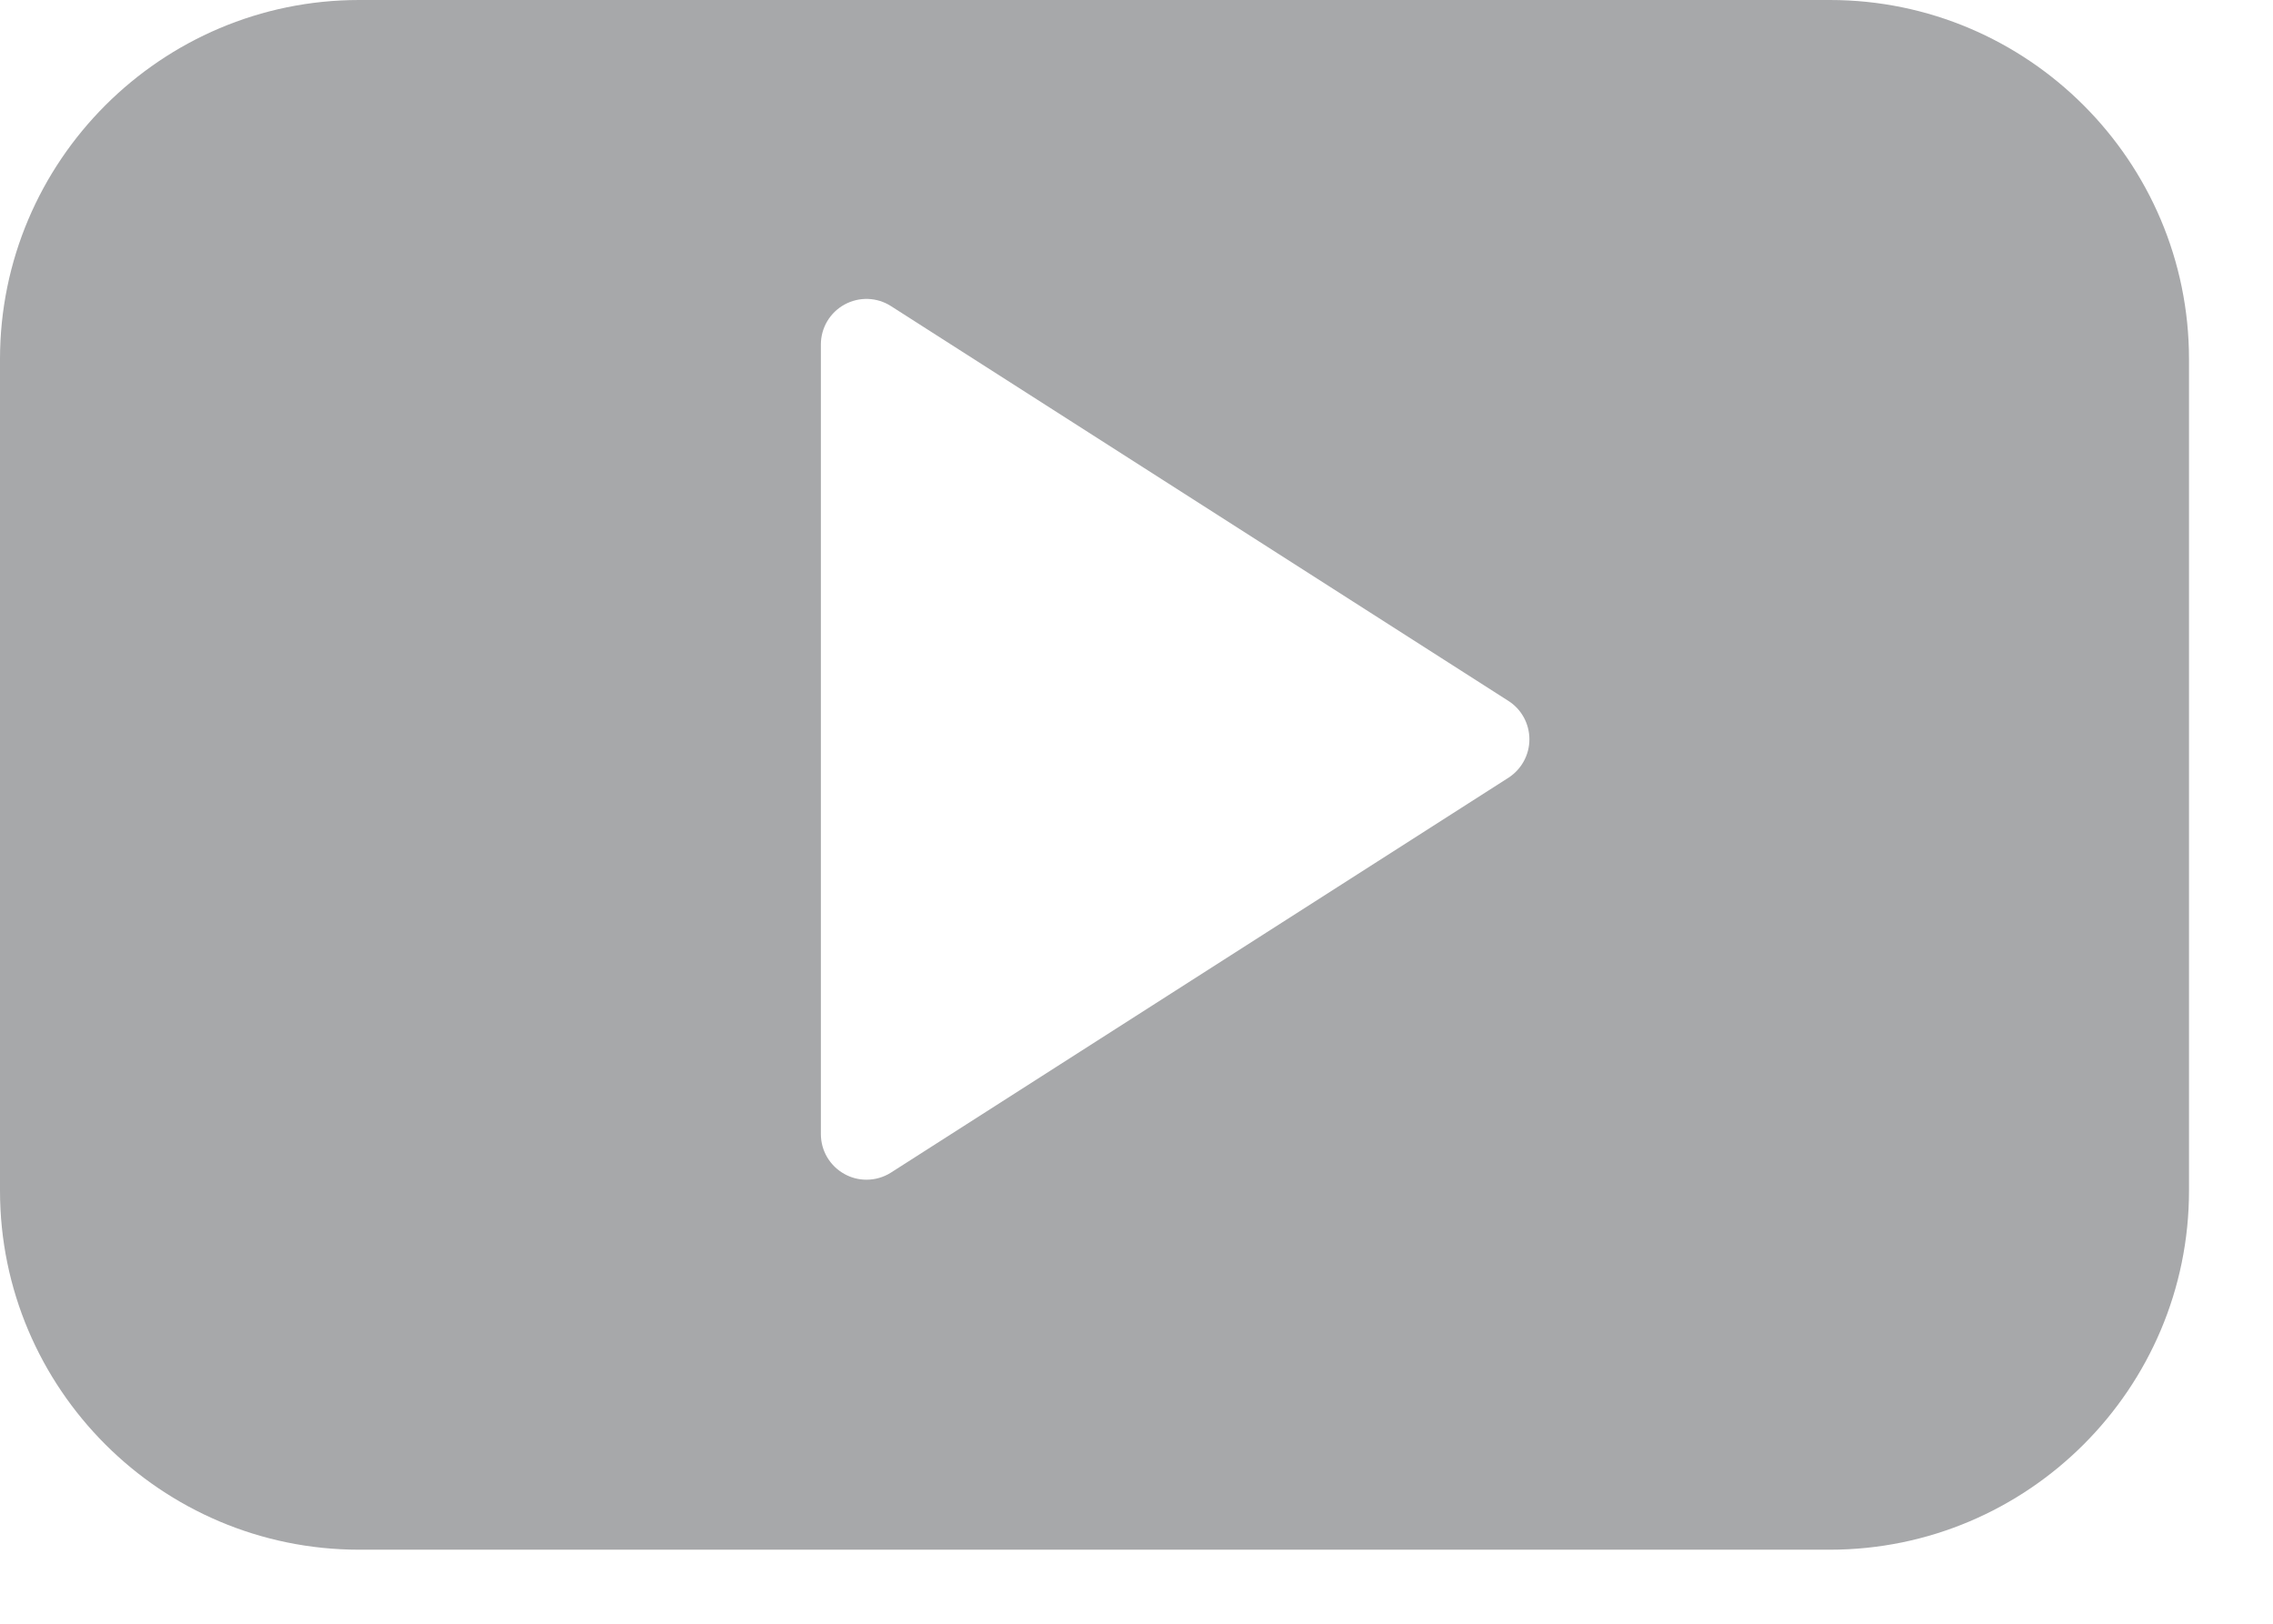
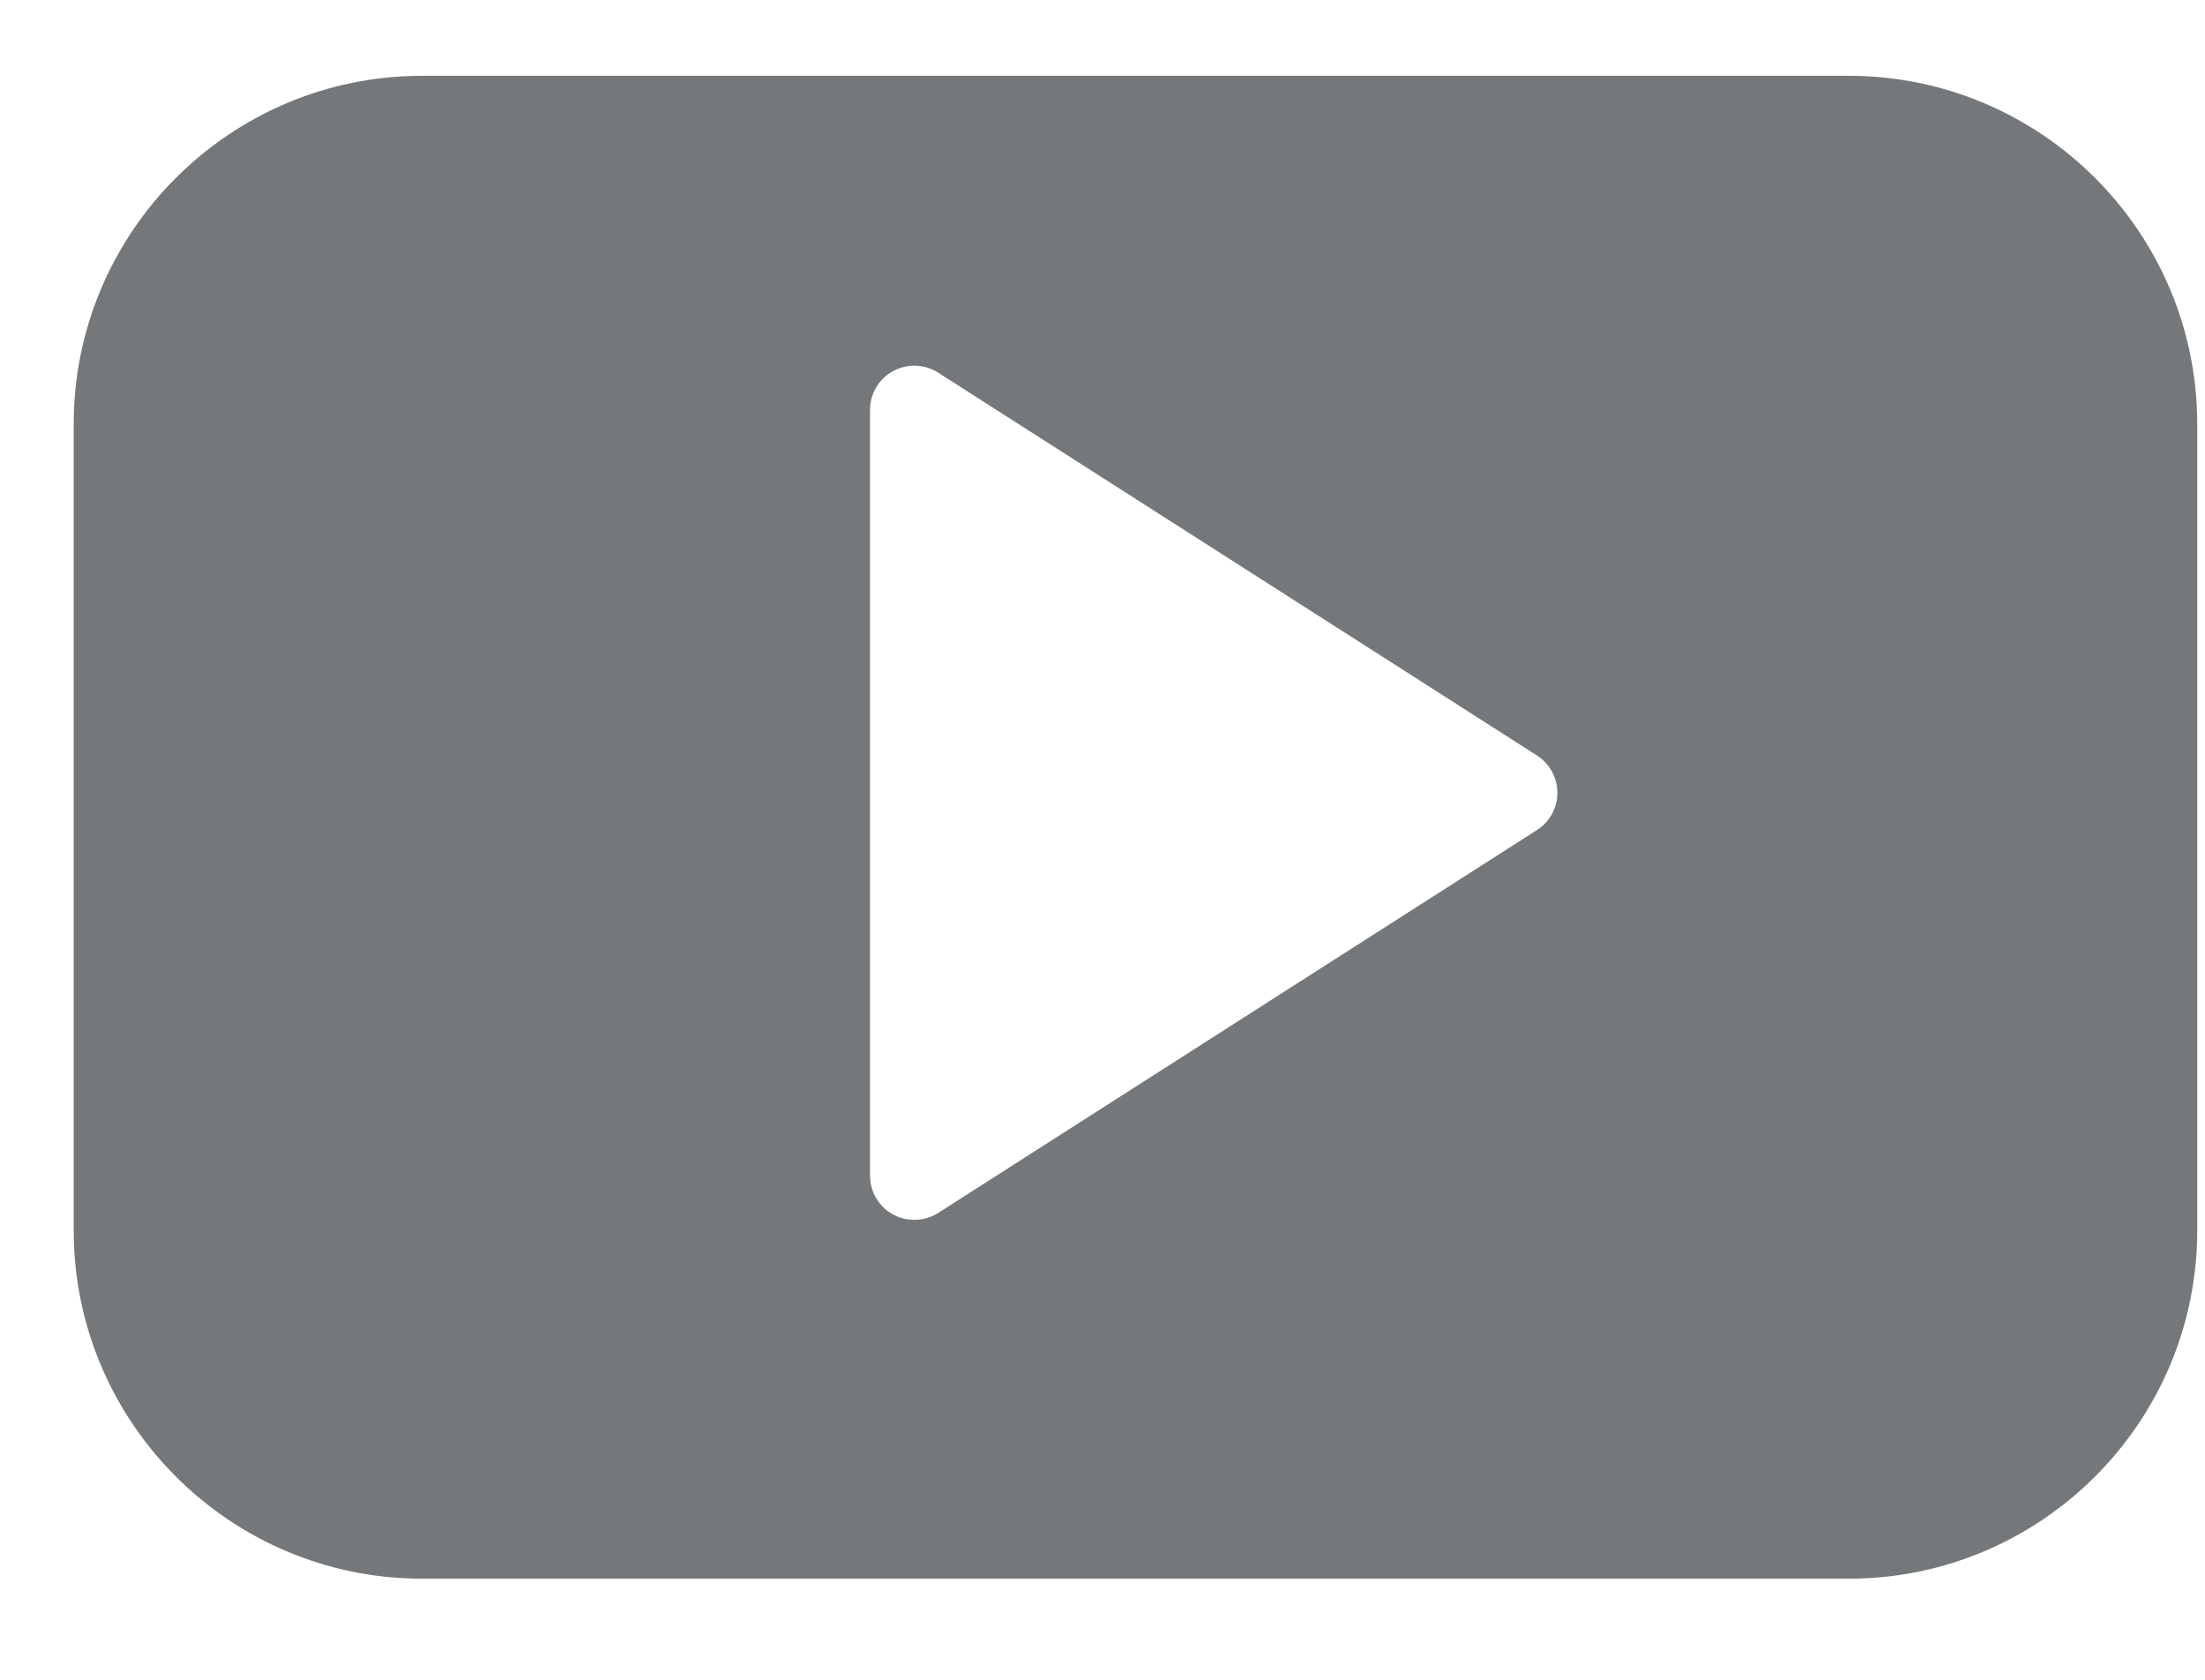
- <svg xmlns="http://www.w3.org/2000/svg" width="21px" height="15px" viewBox="0 0 21 15" version="1.1">
+ <svg xmlns="http://www.w3.org/2000/svg" width="21px" height="16px" viewBox="0 0 21 16" version="1.1">
  <defs />
  <g id="Page-1" stroke="none" stroke-width="1" fill="none" fill-rule="evenodd">
-     <g id="youtube-icon" fill="#A7A8AA">
-       <path d="M13.936,7.185 L8.232,10.832 C8.163,10.876 8.085,10.898 8.005,10.898 C7.935,10.898 7.866,10.881 7.803,10.846 C7.668,10.772 7.584,10.631 7.584,10.477 L7.584,3.182 C7.584,3.028 7.668,2.887 7.803,2.813 C7.939,2.739 8.103,2.745 8.232,2.828 L13.936,6.475 C14.057,6.552 14.13,6.686 14.13,6.83 C14.13,6.973 14.057,7.107 13.936,7.185 M16.906,-8.8817842e-16 L3.318,-8.8817842e-16 C1.489,-8.8817842e-16 0,1.489 0,3.318 L0,10.999 C0,12.828 1.489,14.316 3.318,14.316 L16.906,14.316 C18.735,14.316 20.224,12.828 20.224,10.999 L20.224,3.318 C20.224,1.489 18.735,-8.8817842e-16 16.906,-8.8817842e-16" id="Fill-121" />
+     <g id="2.0-Sold-Out---1366px" transform="translate(-45, -482)" fill="#75787B">
+       <g id="Group-2" transform="translate(45, 482)">
+         <path d="M14.638,7.906 L8.934,11.554 C8.865,11.597 8.786,11.619 8.707,11.619 C8.637,11.619 8.568,11.602 8.505,11.568 C8.37,11.494 8.286,11.352 8.286,11.198 L8.286,3.904 C8.286,3.75 8.37,3.608 8.505,3.535 C8.641,3.461 8.805,3.467 8.934,3.549 L14.638,7.196 C14.759,7.274 14.832,7.408 14.832,7.552 C14.832,7.695 14.759,7.829 14.638,7.906 M17.607,0.722 L4.019,0.722 C2.191,0.722 0.702,2.21 0.702,4.039 L0.702,11.72 C0.702,13.549 2.191,15.037 4.019,15.037 L17.607,15.037 C19.437,15.037 20.926,13.549 20.926,11.72 L20.926,4.039 C20.926,2.21 19.437,0.722 17.607,0.722" id="Fill-121" />
+       </g>
    </g>
  </g>
</svg>
